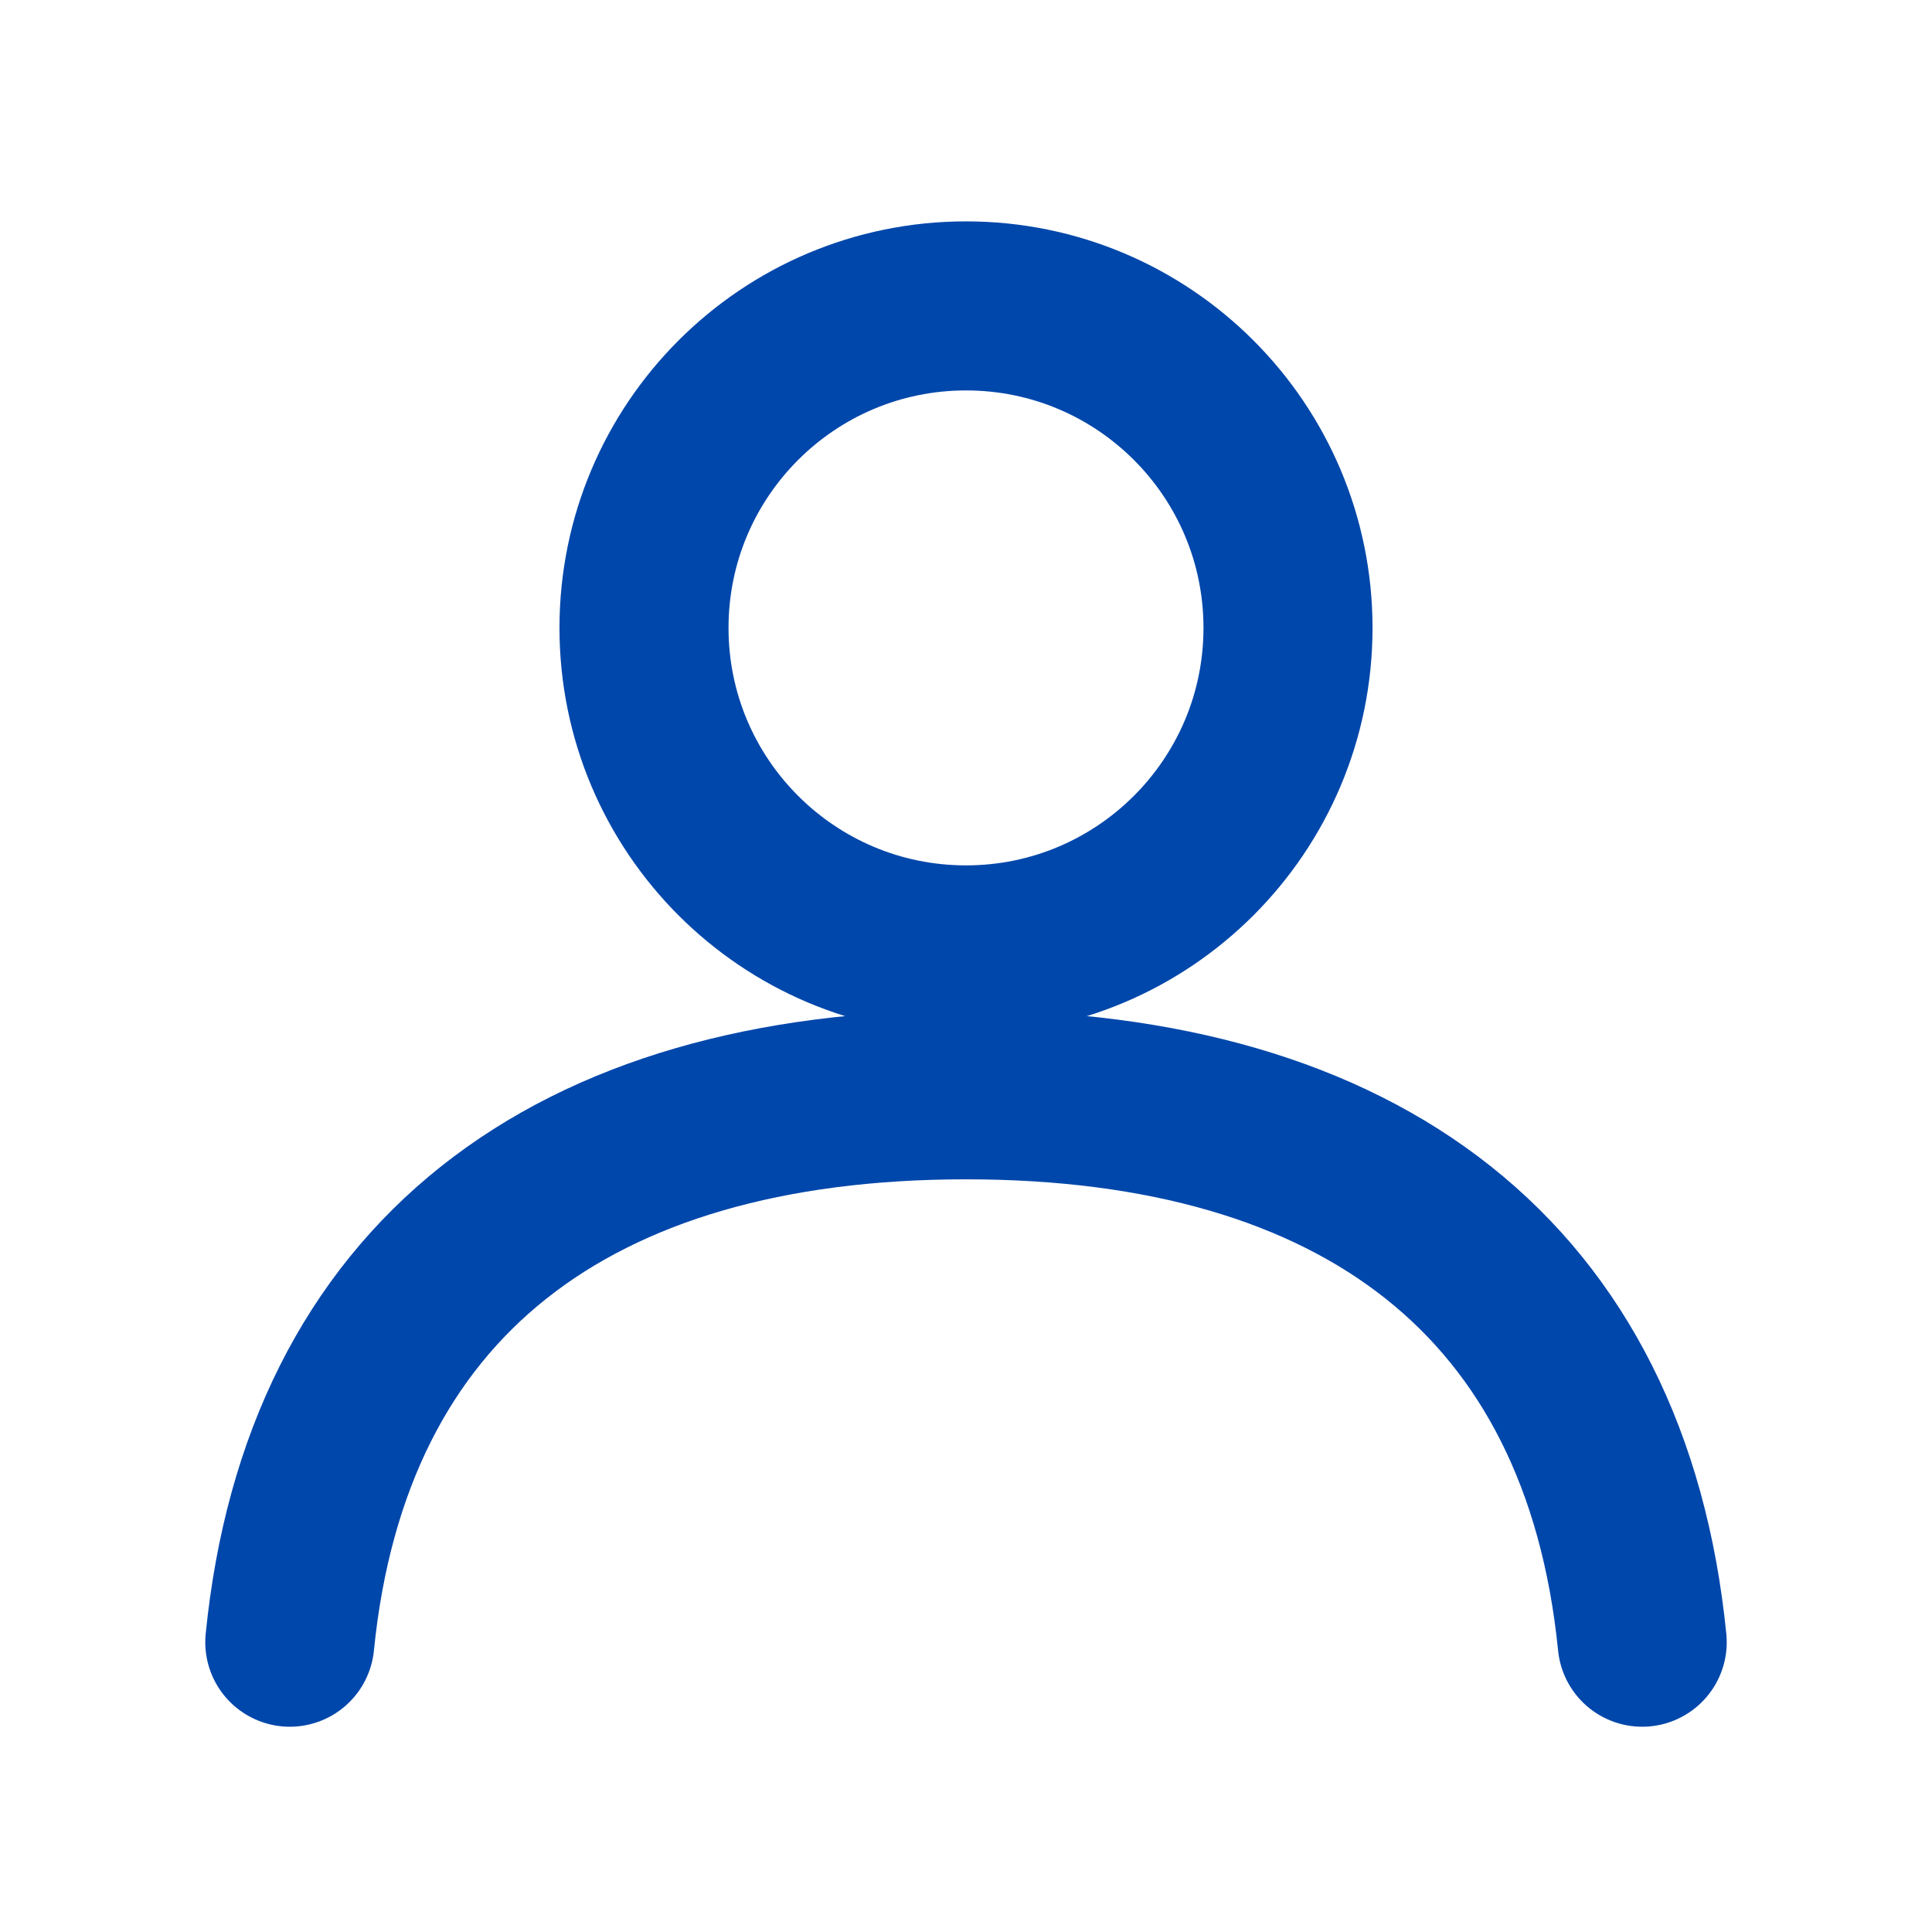
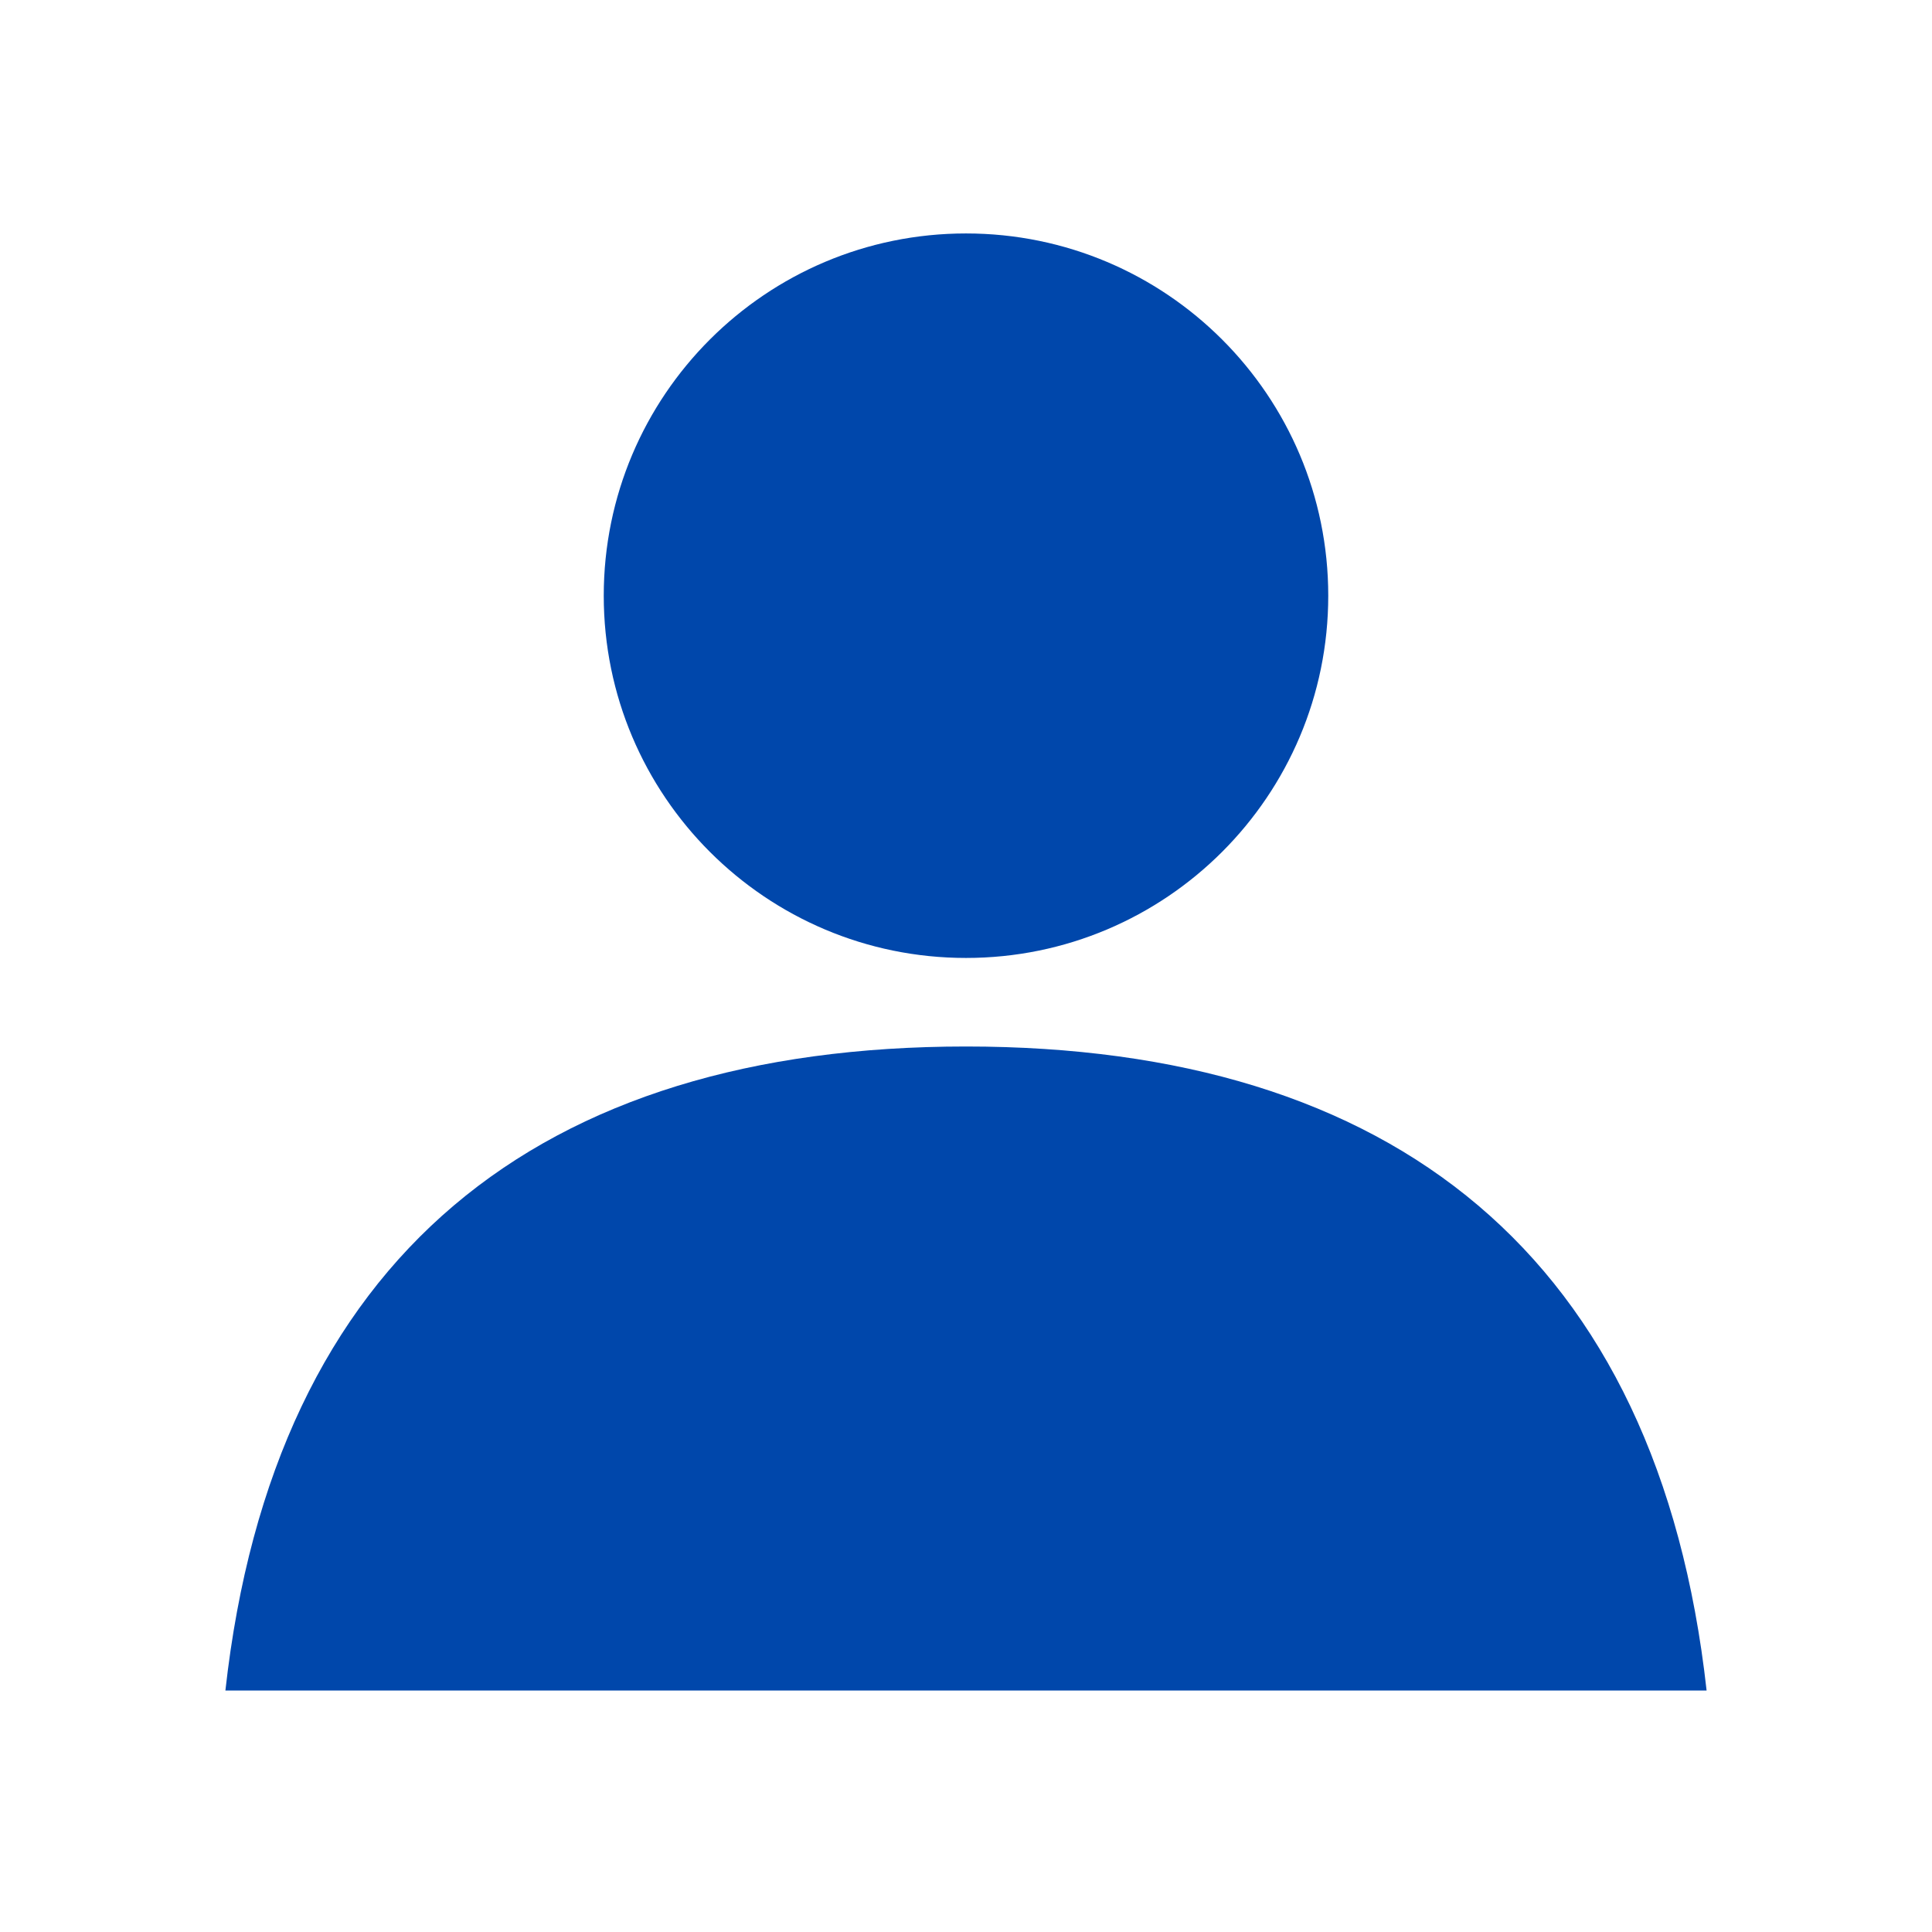
- <svg xmlns="http://www.w3.org/2000/svg" width="24" height="24" viewBox="0 0 24 24" fill="none" stroke="#0047ab" stroke-width="2.1" stroke-linecap="round" stroke-linejoin="round">
-   <circle cx="12" cy="7.8" r="4" />
-   <path d="M3.6 20.4c.45-4.5 3.5-6.8 8.4-6.8s7.95 2.3 8.4 6.8" />
+ <svg xmlns="http://www.w3.org/2000/svg" width="24" height="24" viewBox="0 0 24 24" fill="none">
+   <circle cx="12" cy="7.4" r="4.5" fill="#0047ab" />
+   <path fill="#0047ab" d="M2.8 21c.6-5.4 3.9-8 9.2-8s8.6 2.6 9.2 8H2.8Z" />
</svg>
